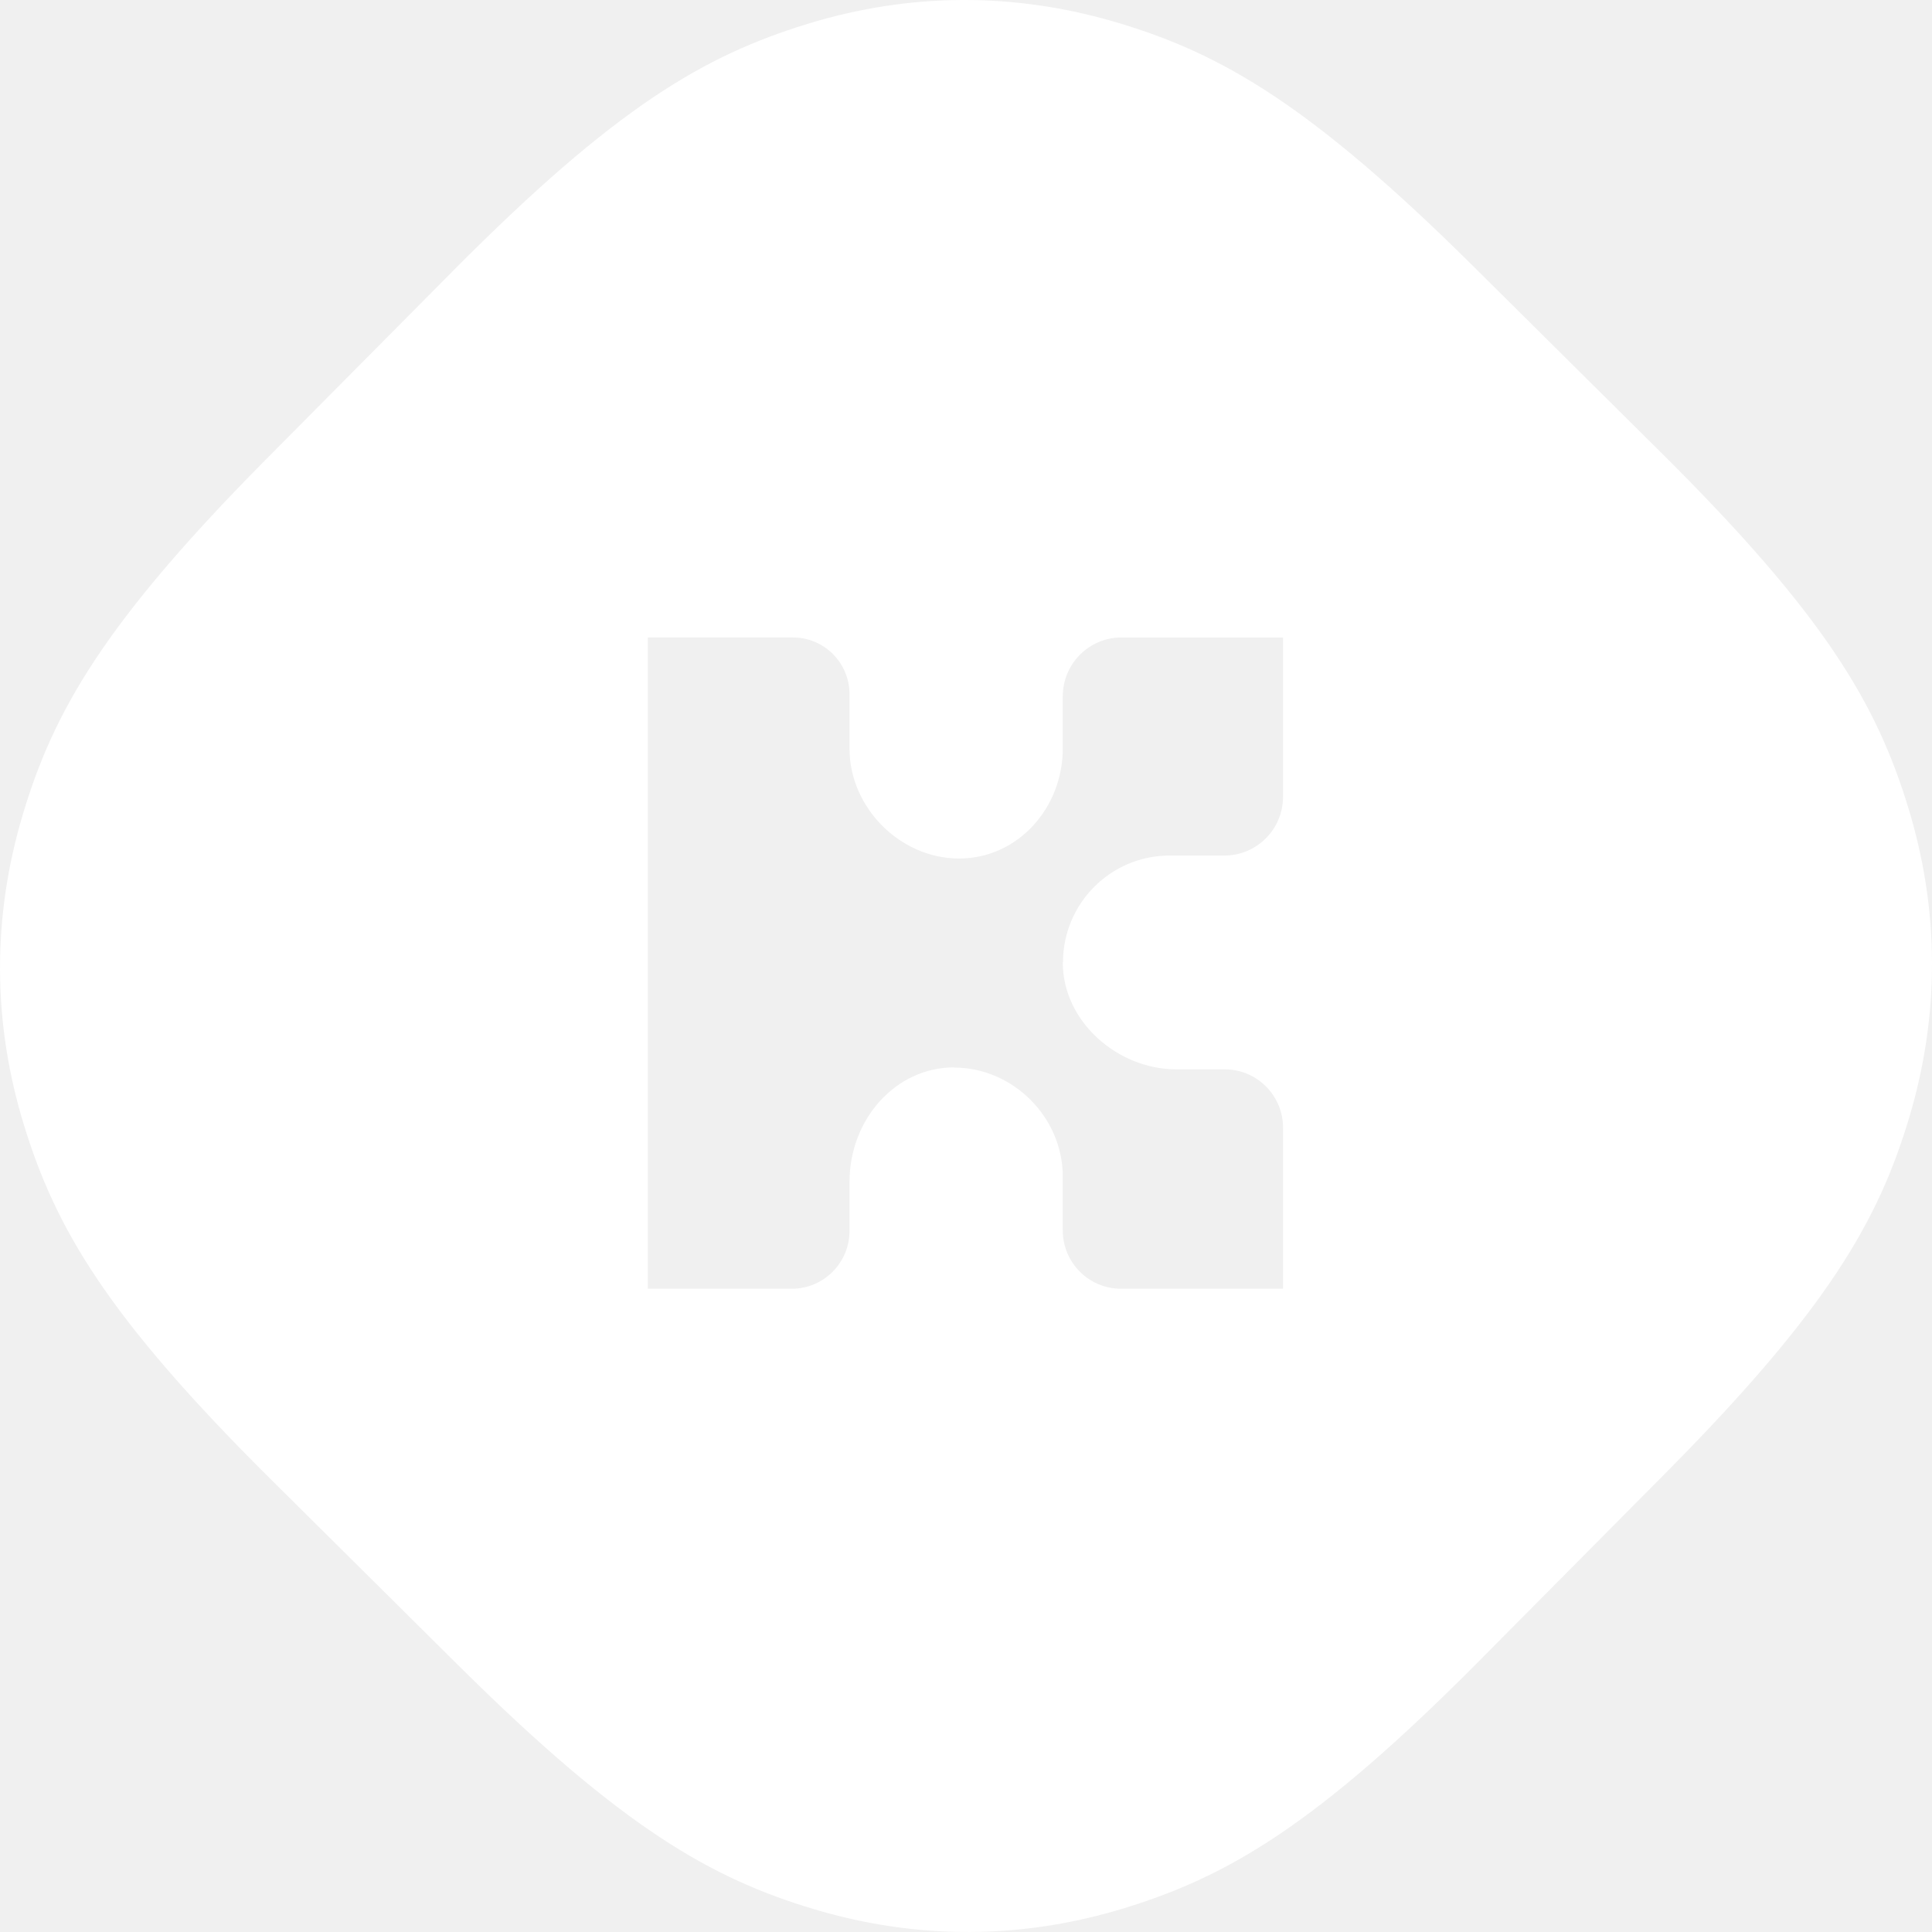
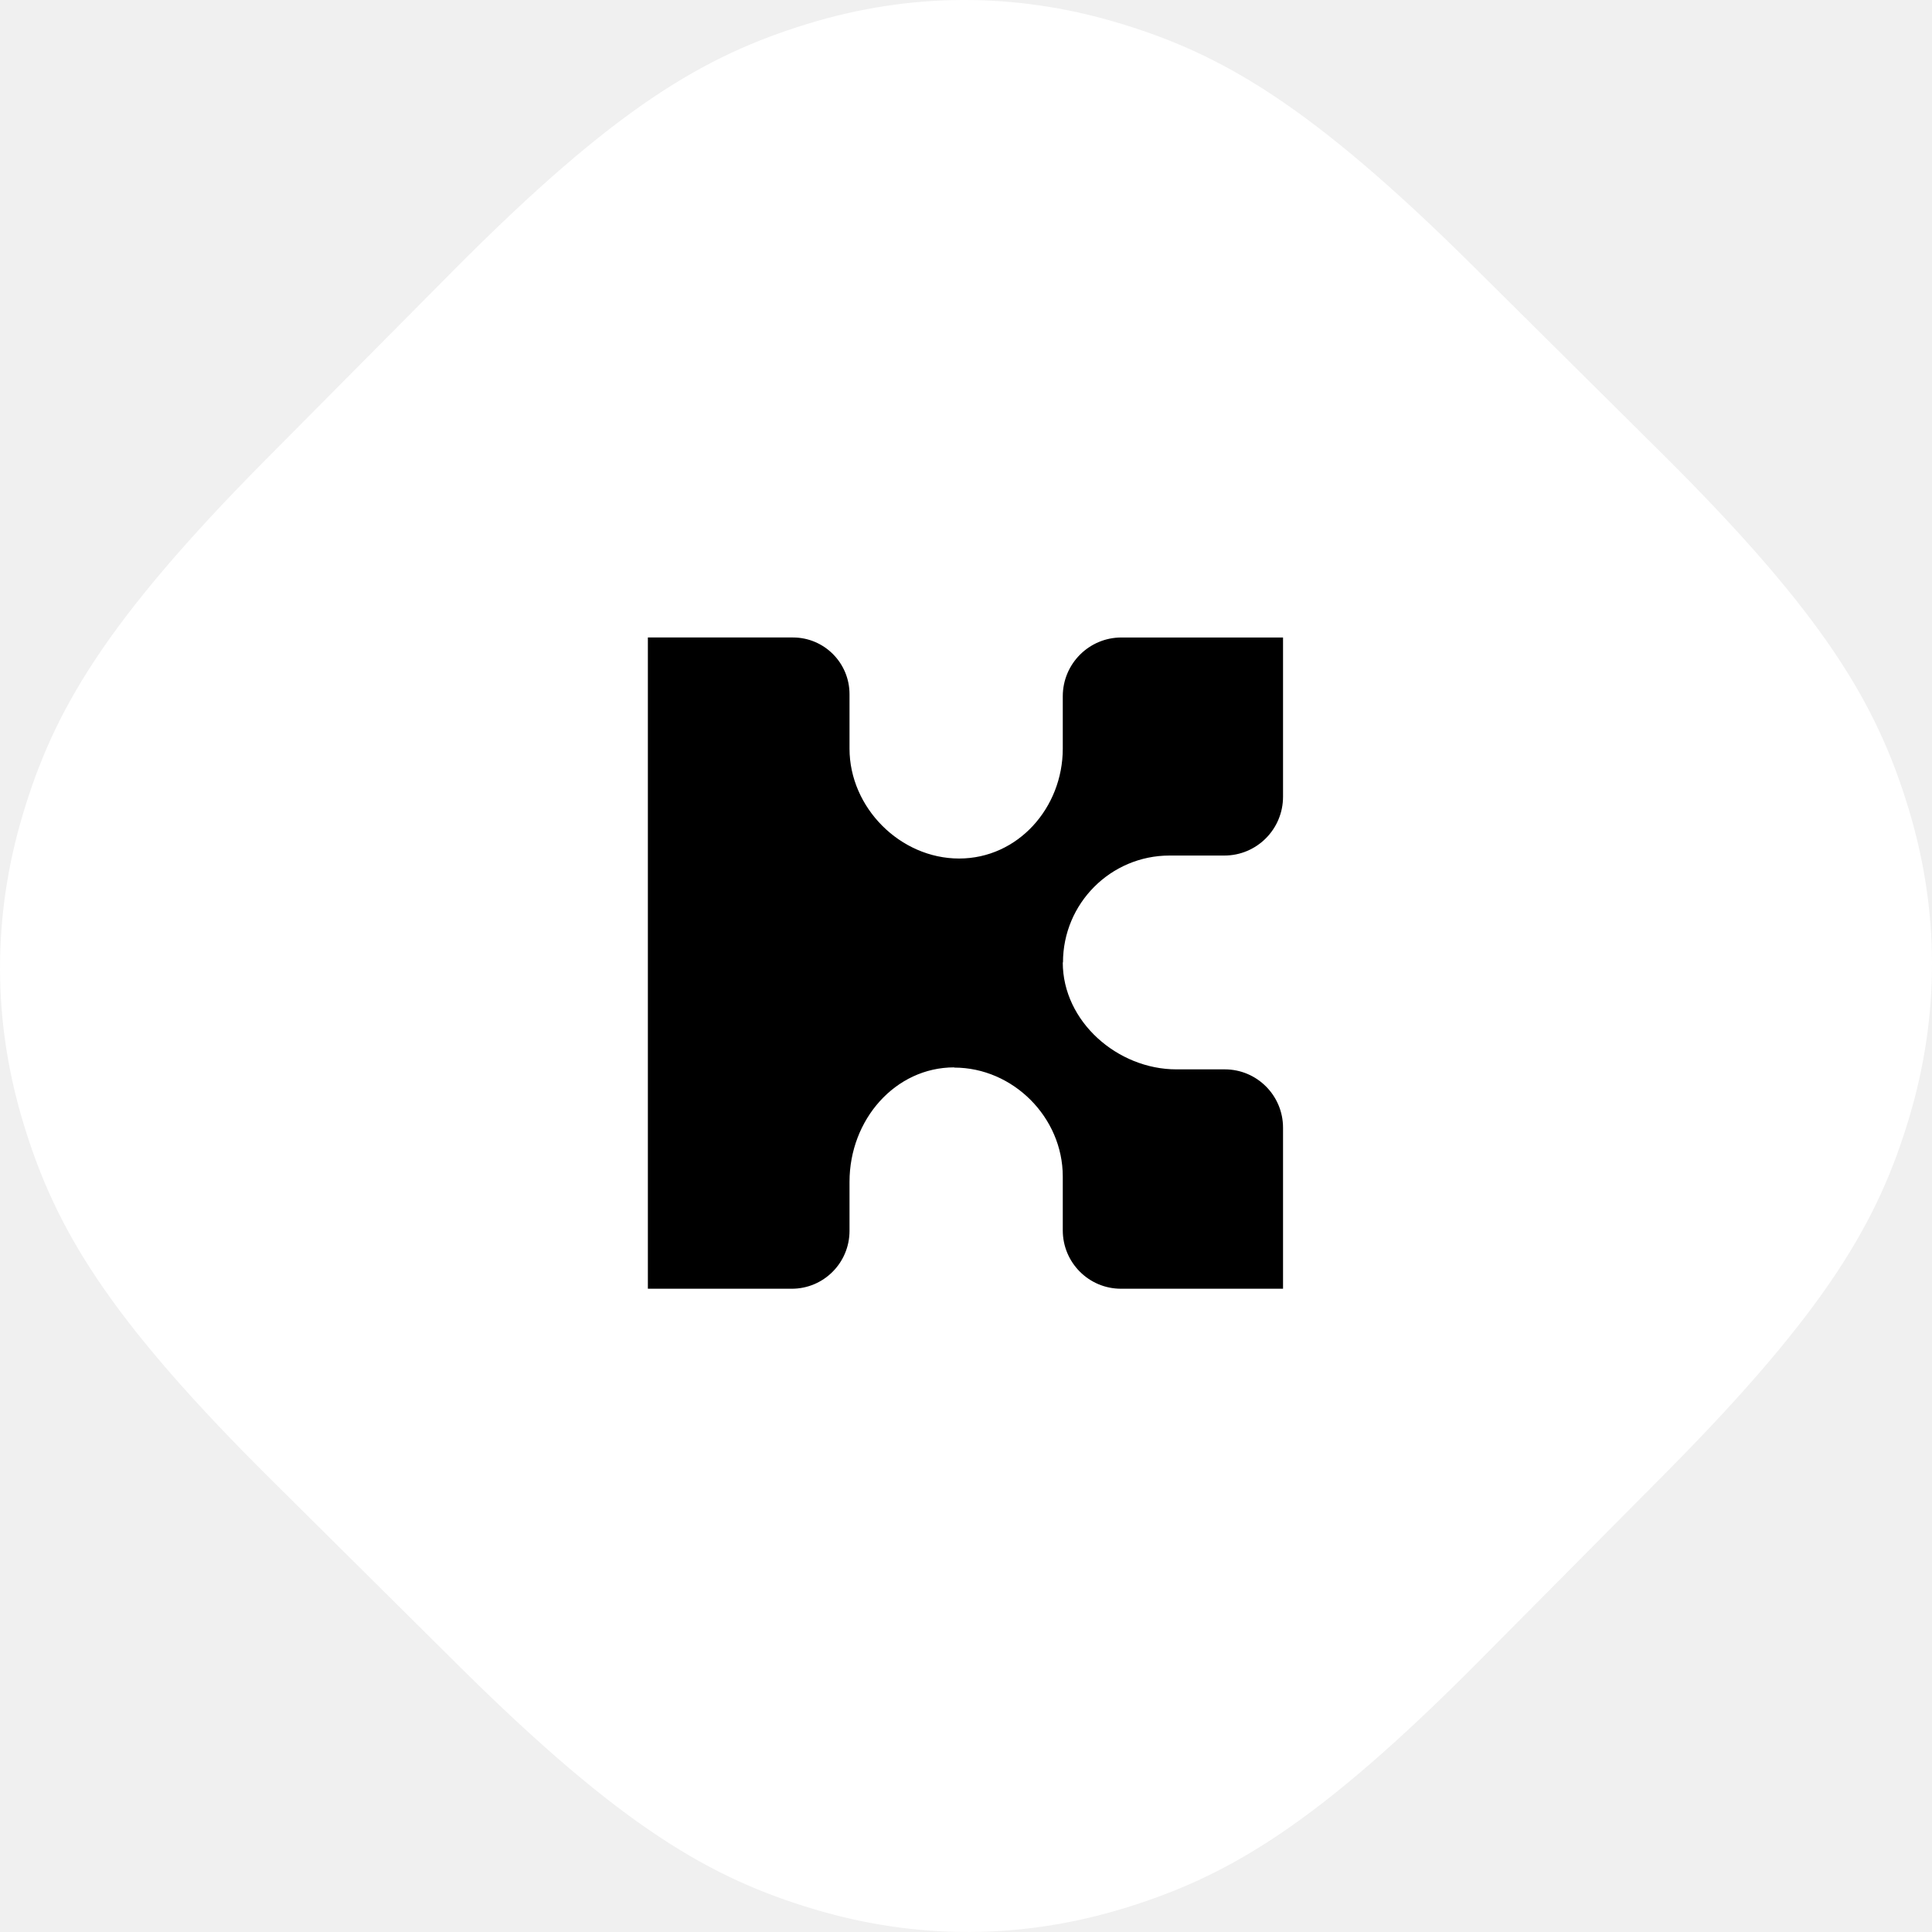
<svg xmlns="http://www.w3.org/2000/svg" version="1.1" id="Layer_1" x="0px" y="0px" width="288px" height="288px" viewBox="0 0 288 288" style="enable-background:new 0 0 288 288;" xml:space="preserve">
  <style type="text/css">
	.st0{fill-rule:evenodd;clip-rule:evenodd;fill:#FFFFFF;}
+ 	.st1{fill-rule:evenodd;clip-rule:evenodd;fill:#000000;}
</style>
-   <g>
-     <path class="st0" d="M191.26,118.764c0,4.843-3.914,8.77-8.744,8.77h-8.167   c-8.778,0-15.892,7.135-15.892,15.937h-0.031c0,8.802,8.16,15.937,16.939,15.937h7.217   c4.792,0,8.678,3.896,8.678,8.697v24.004h-24.159c-4.793,0-8.675-3.896-8.675-8.701v-8.035   c0-8.799-7.408-16.229-16.187-16.229v-0.032c-8.779,0-15.603,7.787-15.603,17.061v7.308   c0,4.764-3.852,8.629-8.606,8.629H96.577V95.028h21.628c4.655,0,8.431,3.783,8.431,8.453v8.117   c0,8.801,7.558,16.38,16.337,16.38c8.778,0,15.453-7.579,15.453-16.38v-7.802   c0-4.843,3.914-8.767,8.744-8.767h24.09V118.764z M284.428,120.279   c-4.701-15.292-12.283-28.475-36.807-52.808l-27.907-27.689c-24.525-24.334-37.767-31.812-53.095-36.392   c-15.329-4.581-30.987-4.52-46.279,0.181s-28.475,12.282-52.808,36.807l-27.748,27.967   c-24.334,24.525-31.812,37.766-36.392,53.095c-4.58,15.329-4.519,30.987,0.182,46.279   c4.701,15.293,12.282,28.475,36.808,52.809l27.907,27.688c24.525,24.334,37.767,31.812,53.096,36.393   c15.329,4.581,30.987,4.519,46.279-0.182c15.292-4.701,28.475-12.282,52.808-36.808l27.749-27.966   c24.333-24.525,31.811-37.767,36.392-53.096C289.19,151.229,289.129,135.572,284.428,120.279   L284.428,120.279z" />
-   </g>
+   <path class="st0" d="M284.428,120.279c-4.701-15.292-12.283-28.475-36.807-52.808l-27.907-27.689  c-24.525-24.334-37.767-31.812-53.095-36.392c-15.329-4.581-30.987-4.52-46.279,0.181  s-28.475,12.282-52.808,36.807l-27.748,27.967c-24.334,24.525-31.812,37.766-36.392,53.095  c-4.58,15.329-4.519,30.987,0.182,46.279c4.701,15.293,12.282,28.475,36.808,52.809l27.907,27.688  c24.525,24.334,37.767,31.812,53.096,36.393c15.329,4.581,30.987,4.519,46.279-0.182  c15.292-4.701,28.475-12.282,52.808-36.808l27.749-27.966c24.333-24.525,31.811-37.767,36.392-53.096  C289.19,151.229,289.129,135.572,284.428,120.279L284.428,120.279z" />
+   <path class="st1" d="M191.26,118.764c0,4.843-3.914,8.77-8.744,8.77h-8.167  c-8.778,0-15.892,7.135-15.892,15.937h-0.031c0,8.802,8.16,15.937,16.939,15.937h7.217  c4.792,0,8.678,3.896,8.678,8.697v24.004h-24.159c-4.793,0-8.675-3.896-8.675-8.701v-8.035  c0-8.799-7.408-16.229-16.187-16.229v-0.032c-8.779,0-15.603,7.787-15.603,17.061v7.308  c0,4.764-3.852,8.629-8.606,8.629H96.577V95.028h21.628c4.655,0,8.431,3.783,8.431,8.453v8.117  c0,8.801,7.558,16.38,16.337,16.38c8.778,0,15.453-7.579,15.453-16.38v-7.802  c0-4.843,3.914-8.767,8.744-8.767h24.09V118.764z" />
</svg>
